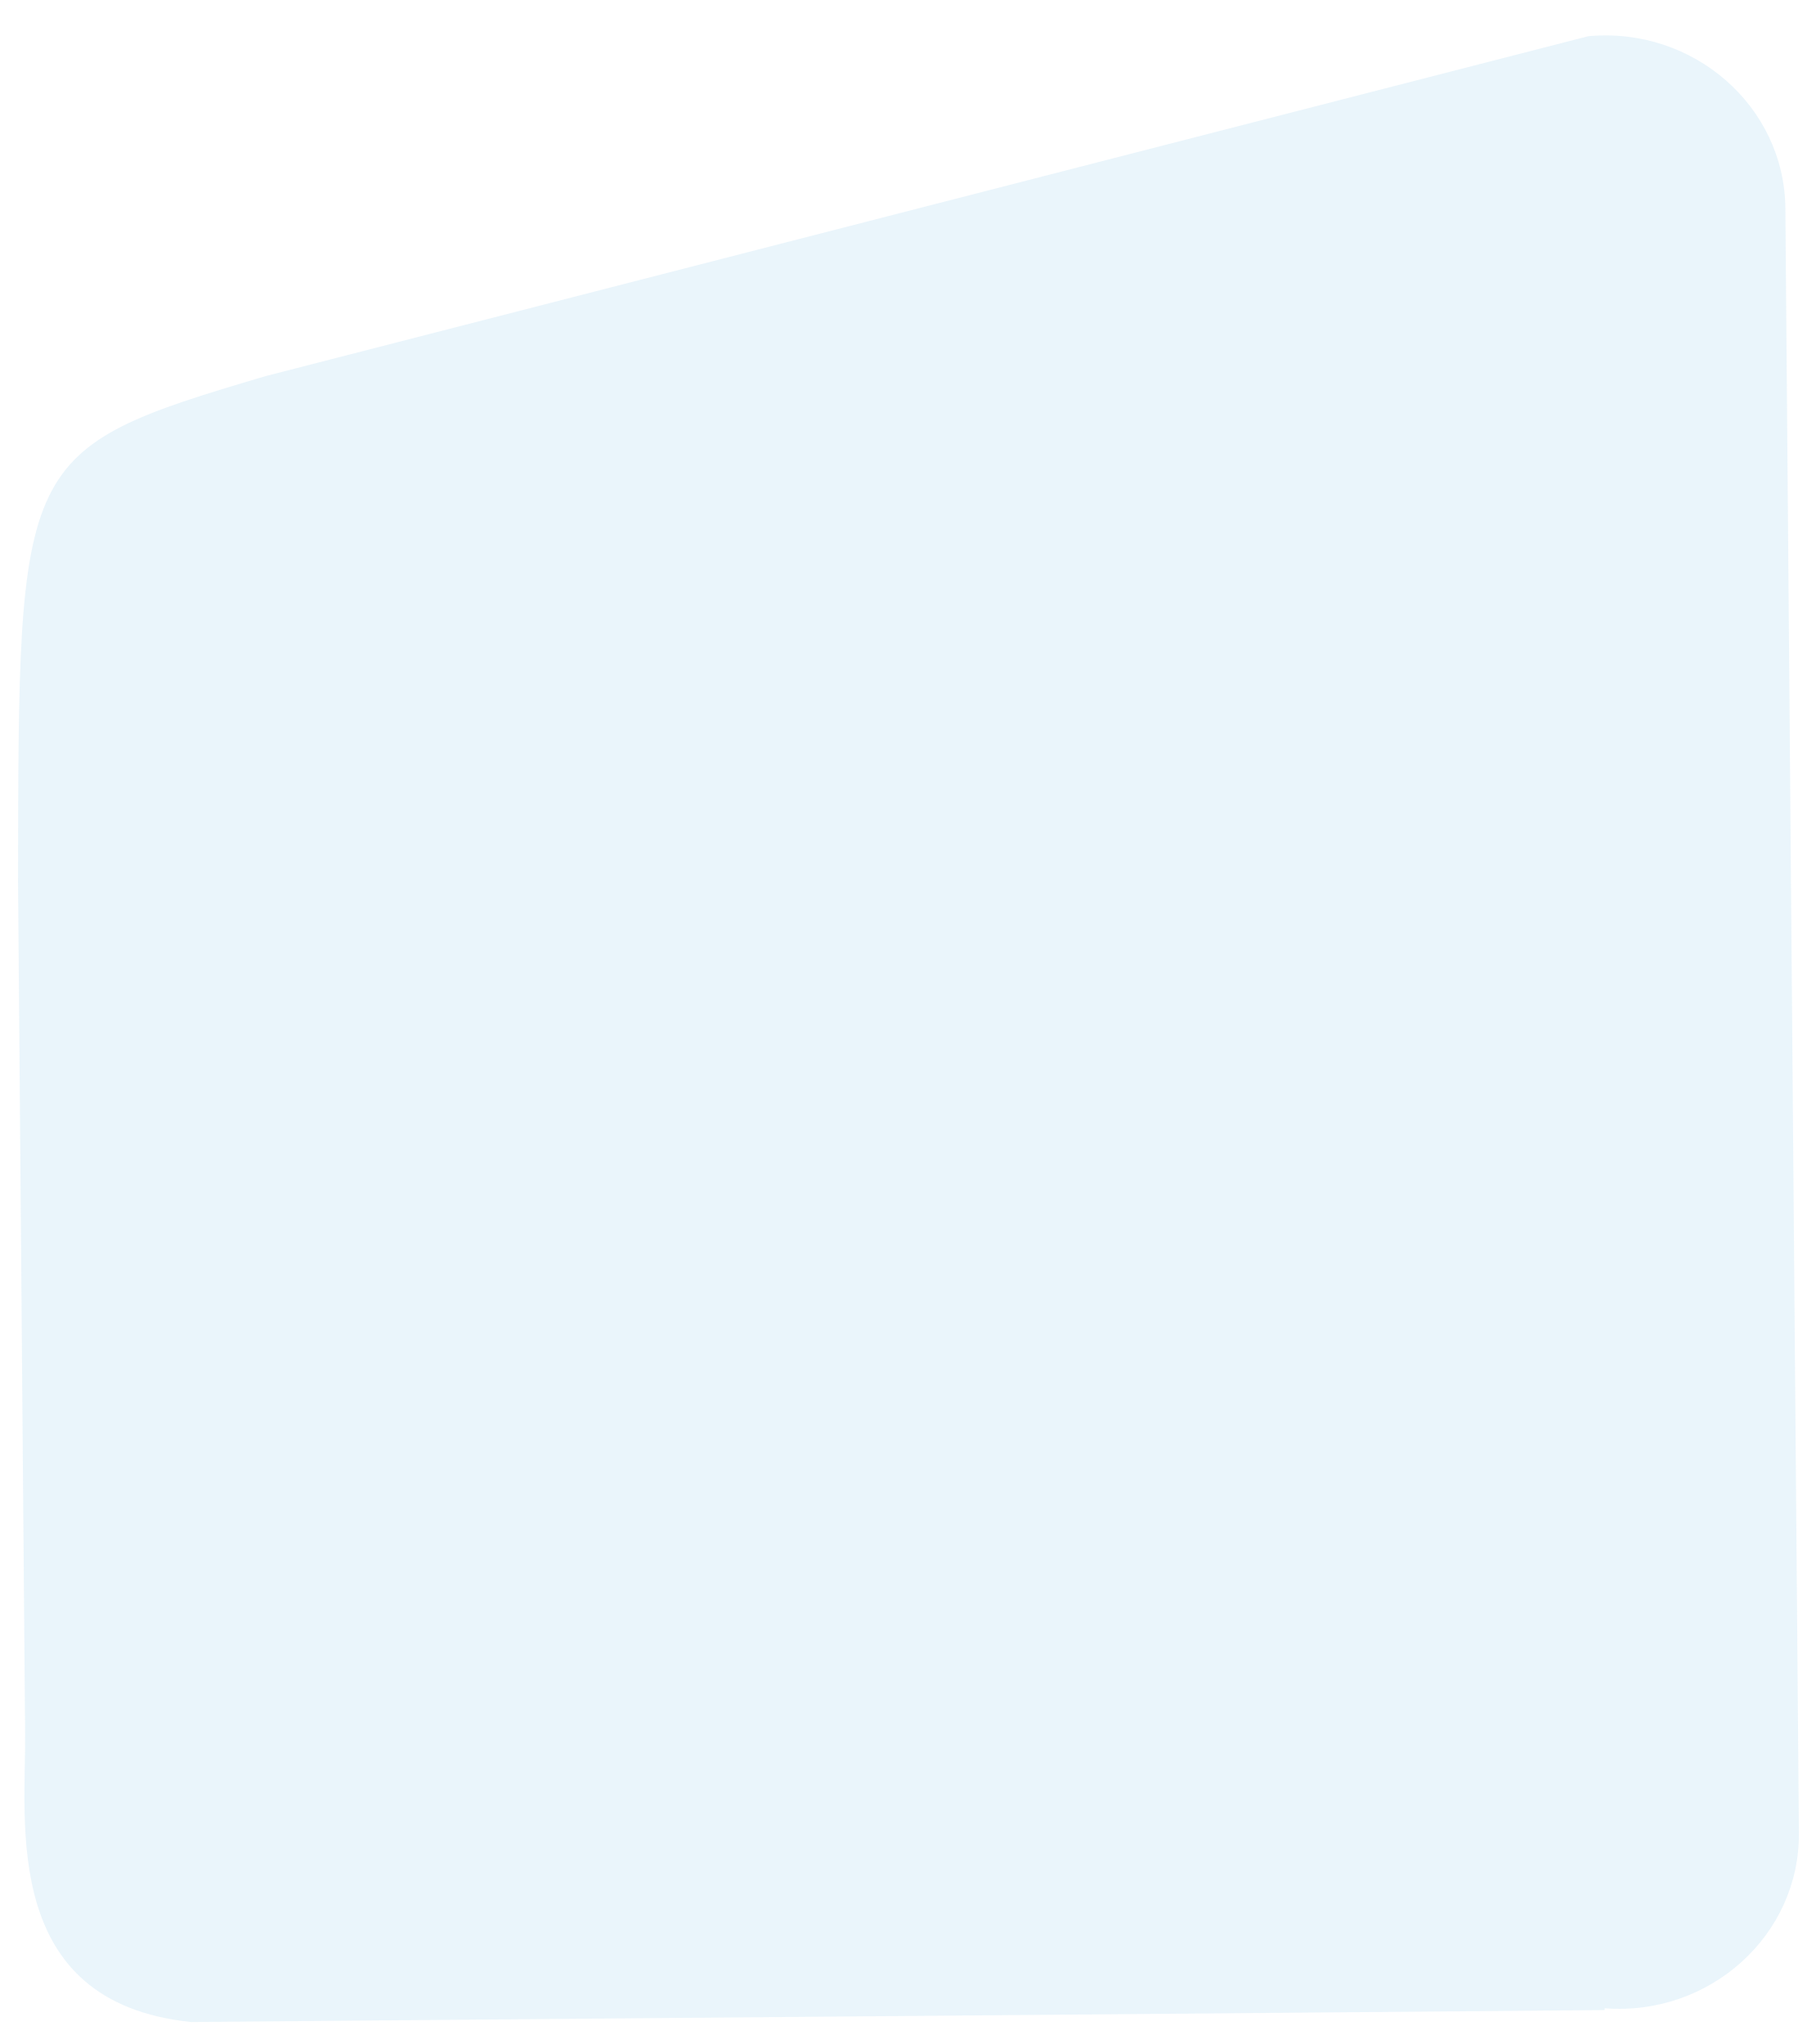
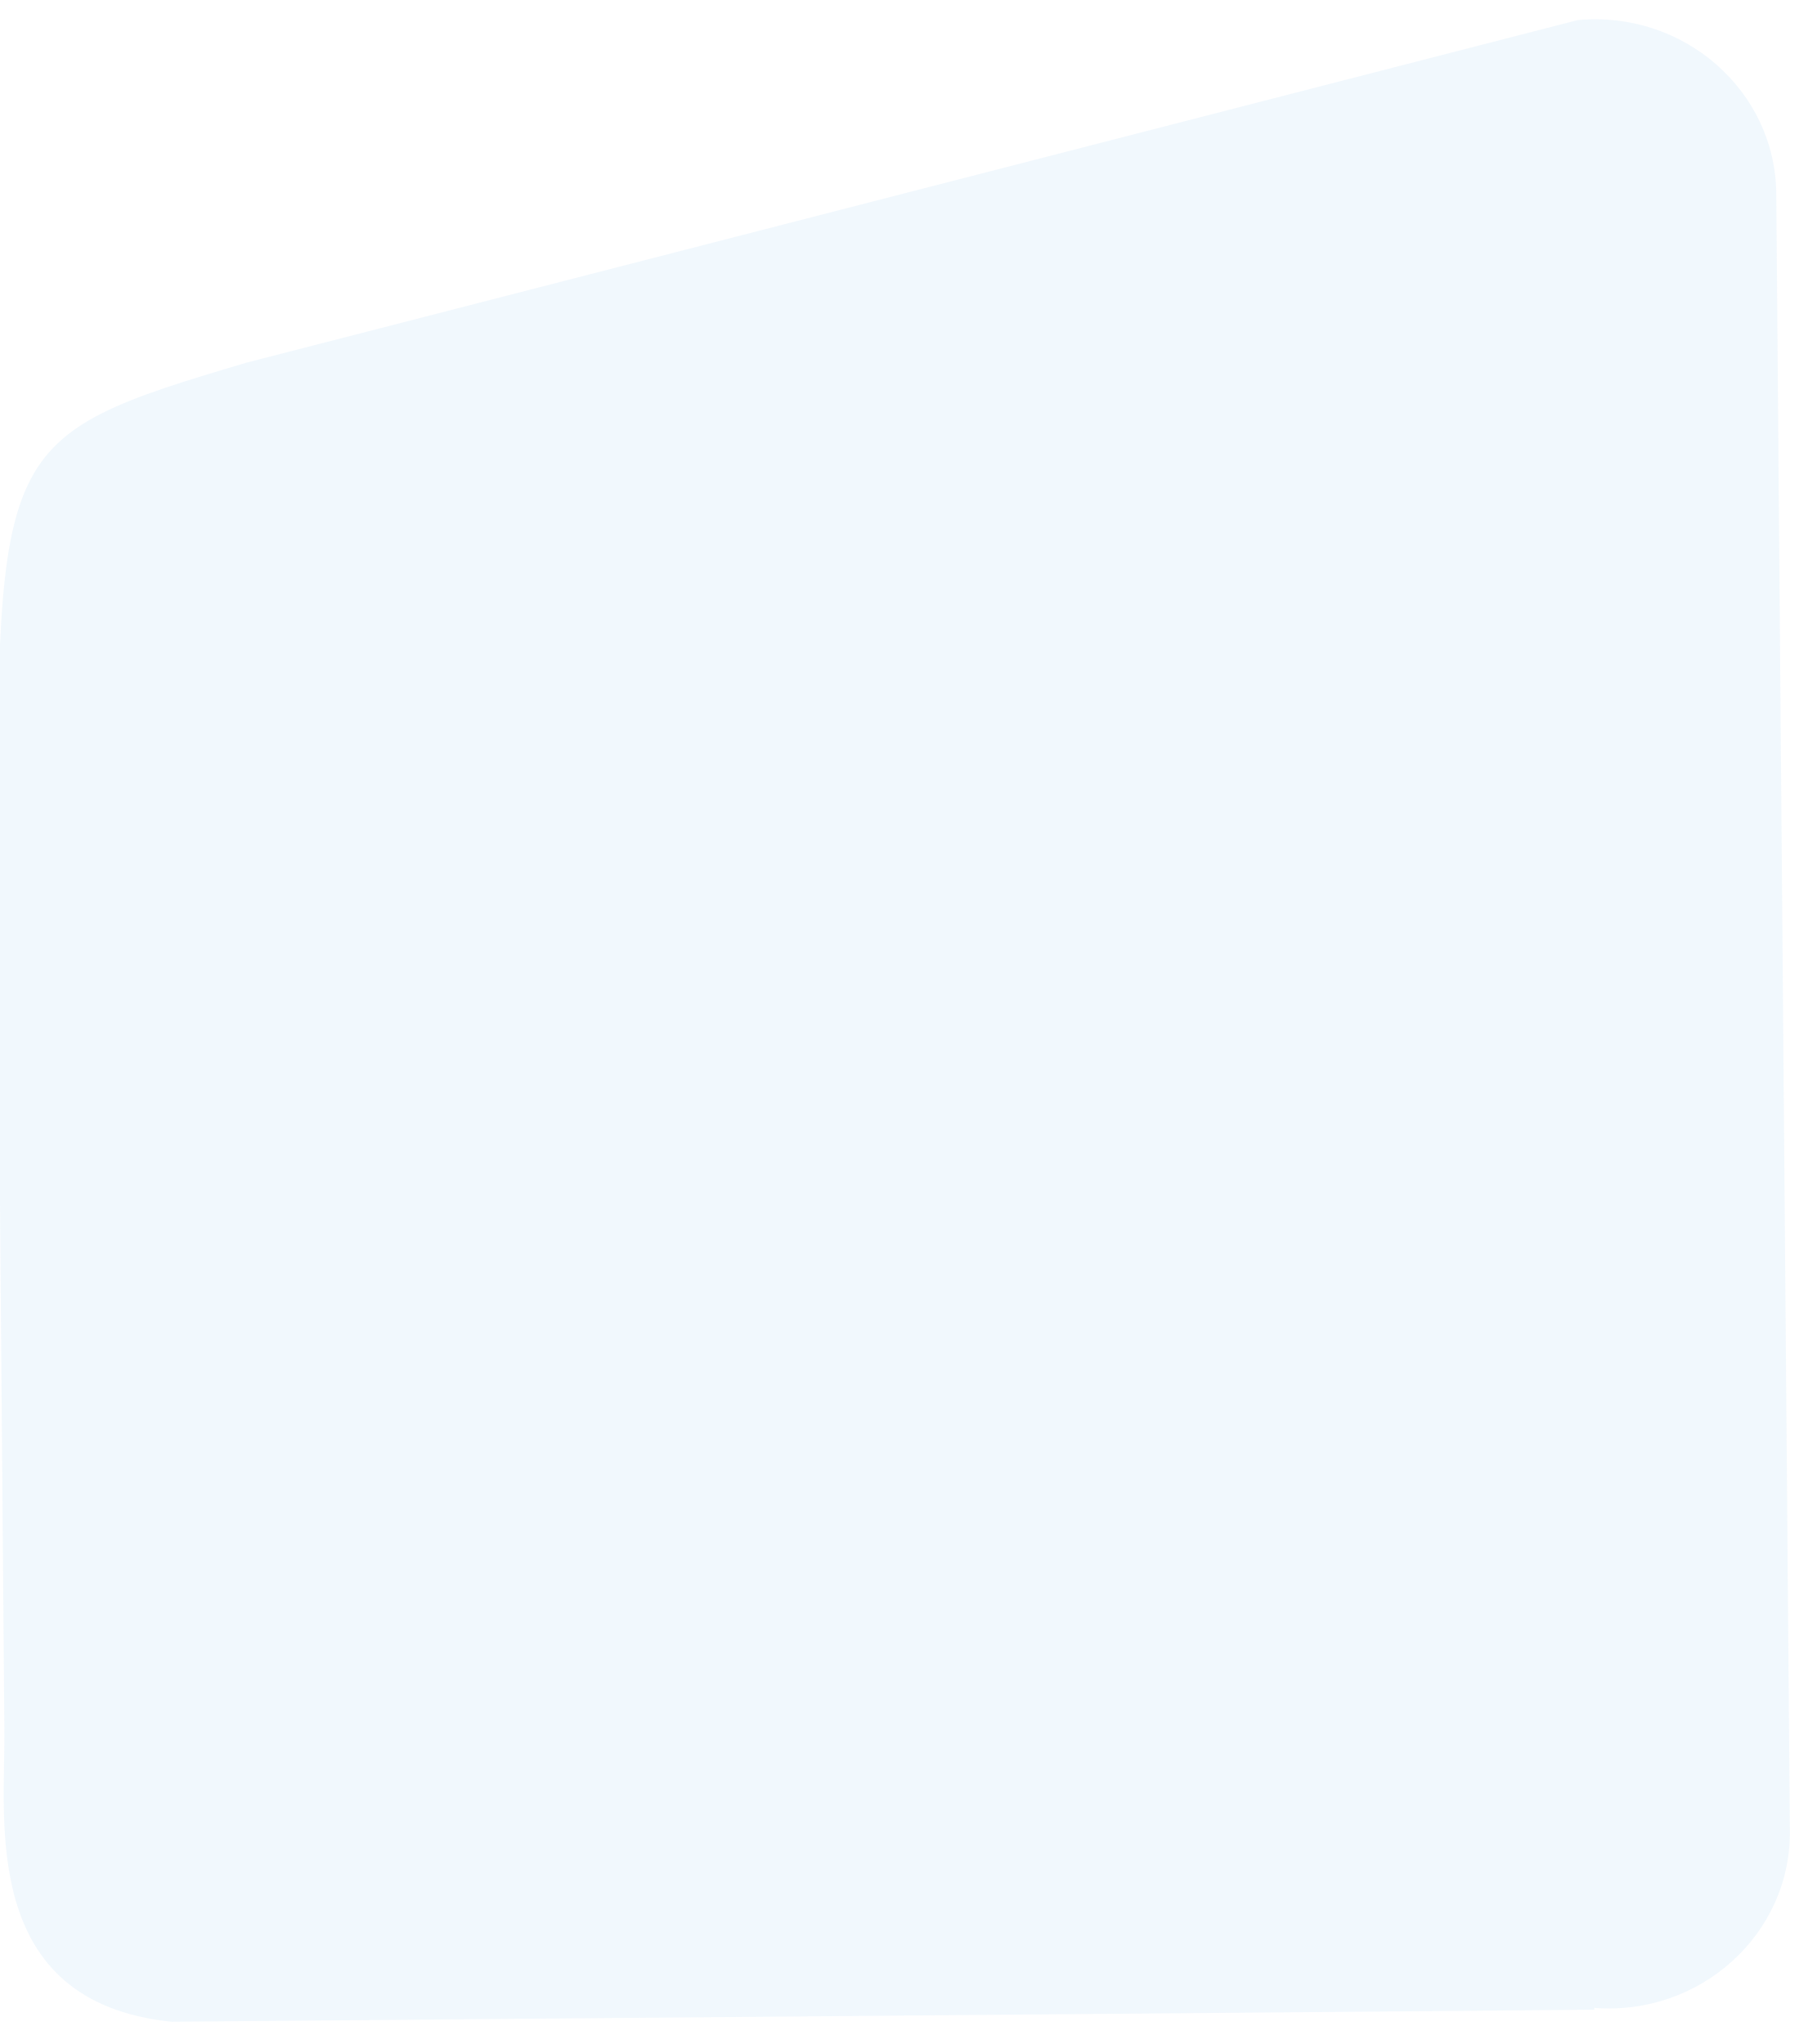
- <svg xmlns="http://www.w3.org/2000/svg" width="135" height="152">
+ <svg xmlns="http://www.w3.org/2000/svg" width="435" height="492">
  <g>
-     <rect fill="none" id="canvas_background" height="154" width="137" y="-1" x="-1" />
-     <g display="none" overflow="visible" y="0" x="0" height="100%" width="100%" id="canvasGrid">
-       <rect fill="url(#gridpattern)" stroke-width="0" y="0" x="0" height="100%" width="100%" />
+     <rect fill="none" id="canvas_background" height="494" width="437" y="-1" x="-1" />
+     <g display="none" id="canvasGrid">
+       <rect fill="url(#gridpattern)" stroke-width="0" y="0" x="0" height="100%" width="100%" id="svg_1" />
    </g>
  </g>
  <g>
-     <defs stroke="null" transform="translate(-1.677025,28.50943) translate(0,-53.21578) translate(-59.88546,0) translate(518.2007,286.7713) translate(382.8515,0) translate(0,285.87) ">
+     <defs>
      <path stroke="black" stroke-width="1px" fill="rosybrown" id="svg_26" />
    </defs>
-     <defs stroke="null" transform="translate(-1.677025,28.50943) translate(0,-53.21578) translate(-59.88546,0) translate(518.2007,286.7713) translate(382.8515,0) translate(0,285.87) ">
+     <defs>
      <polygon stroke="null" id="svg_25" fill="rosybrown" />
      <polygon stroke="black" fill="#2D9CDB" fill-opacity="0.1" id="svg_24" stroke-width="1px" />
    </defs>
    <g stroke="null" id="svg_22" transform="matrix(0.380391,0,0,0.3847331,-264.4251,-135.9055) ">
   </g>
-     <path stroke="null" fill="#2D9CDB" fill-opacity="0.1" d="m14.196,150.366c-14.118,-1.477 -12.272,-14.756 -12.328,-21.416l-0.078,-9.324l-0.449,-54.022c0.048,-31.697 -0.126,-32.151 18.424,-37.64l98.332,-25.27c7.822,-0.727 14.6,5.214 14.663,12.806l1.005,120.809c0.063,7.592 -6.616,13.639 -14.448,13.034l0.001,0.067l0.001,0.067l-105.122,0.888z" id="svg_21" stroke-width="1px" />
+     <path stroke="null" fill="#2d9cdb" fill-opacity="0.07" d="m41.22,486.645c-45.993,-4.819 -39.982,-48.144 -40.163,-69.873l-0.253,-30.421l-1.464,-176.26c0.157,-103.42 -0.41,-104.899 60.022,-122.809l320.355,-82.45c25.482,-2.373 47.566,17.012 47.772,41.783l3.273,394.17c0.206,24.771 -21.553,44.5 -47.072,42.526l0.002,0.217l0.002,0.217l-342.476,2.899l0,0z" id="svg_21" stroke-width="1px" />
    <g stroke="null" id="svg_18" transform="matrix(0.380391,0,0,0.3847331,-264.4251,-135.9055) ">
   </g>
    <g stroke="null" id="svg_17" transform="matrix(0.380391,0,0,0.3847331,-264.4251,-135.9055) ">
   </g>
  </g>
</svg>
